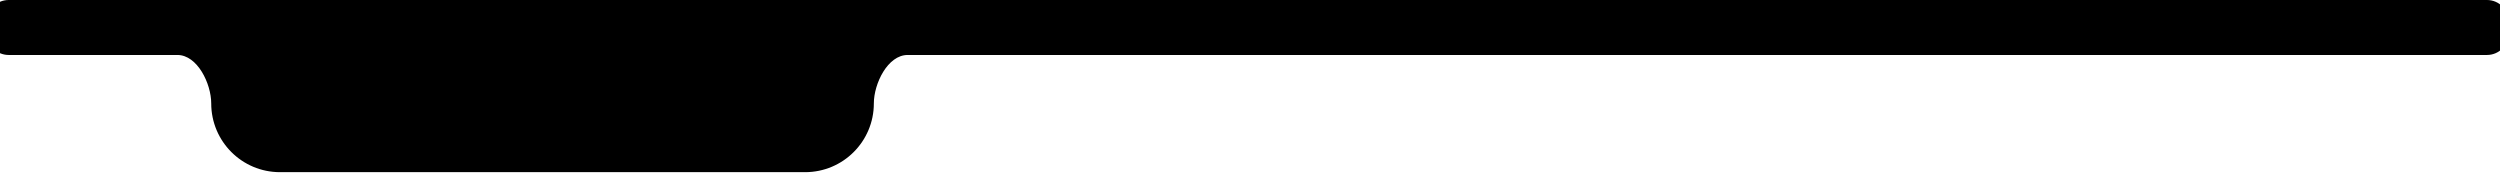
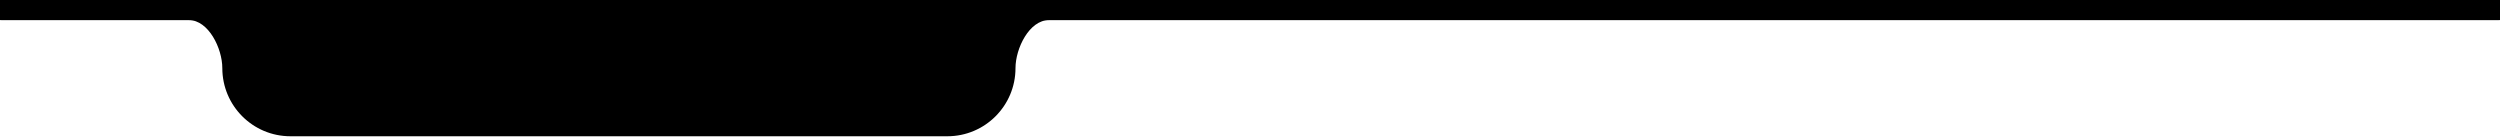
- <svg xmlns="http://www.w3.org/2000/svg" width="1728" height="119" viewBox="0 0 1728 119" fill="none">
-   <path fill-rule="evenodd" clip-rule="evenodd" d="M6 0C-2.284 0 -9 6.716 -9 15V23C-9 31.284 -2.284 38 6 38H122.638C136.392 38 146 57.746 146 71.5C146 97.734 167.266 119 193.5 119H556.5C582.734 119 604 97.734 604 71.5C604 57.746 613.608 38 627.362 38H1719C1727.28 38 1734 31.284 1734 23V15C1734 6.716 1727.28 0 1719 0H6Z" fill="black" />
+ <svg xmlns="http://www.w3.org/2000/svg" width="1743" height="95" viewBox="0 0 1743 95" fill="none">
+   <path d="M0 0H1743V14H0V0Z" fill="black" />
+   <path d="M1 0C0.448 0 0 0.448 0 1V13C0 13.552 0.448 14 1 14H131.638C145.392 14 155 33.746 155 47.5C155 73.734 176.266 95 202.5 95H660.5C686.734 95 708 73.734 708 47.5C708 33.746 717.608 14 731.362 14H1742C1742.55 14 1743 13.552 1743 13V1C1743 0.448 1742.55 0 1742 0H1Z" fill="black" />
</svg>
